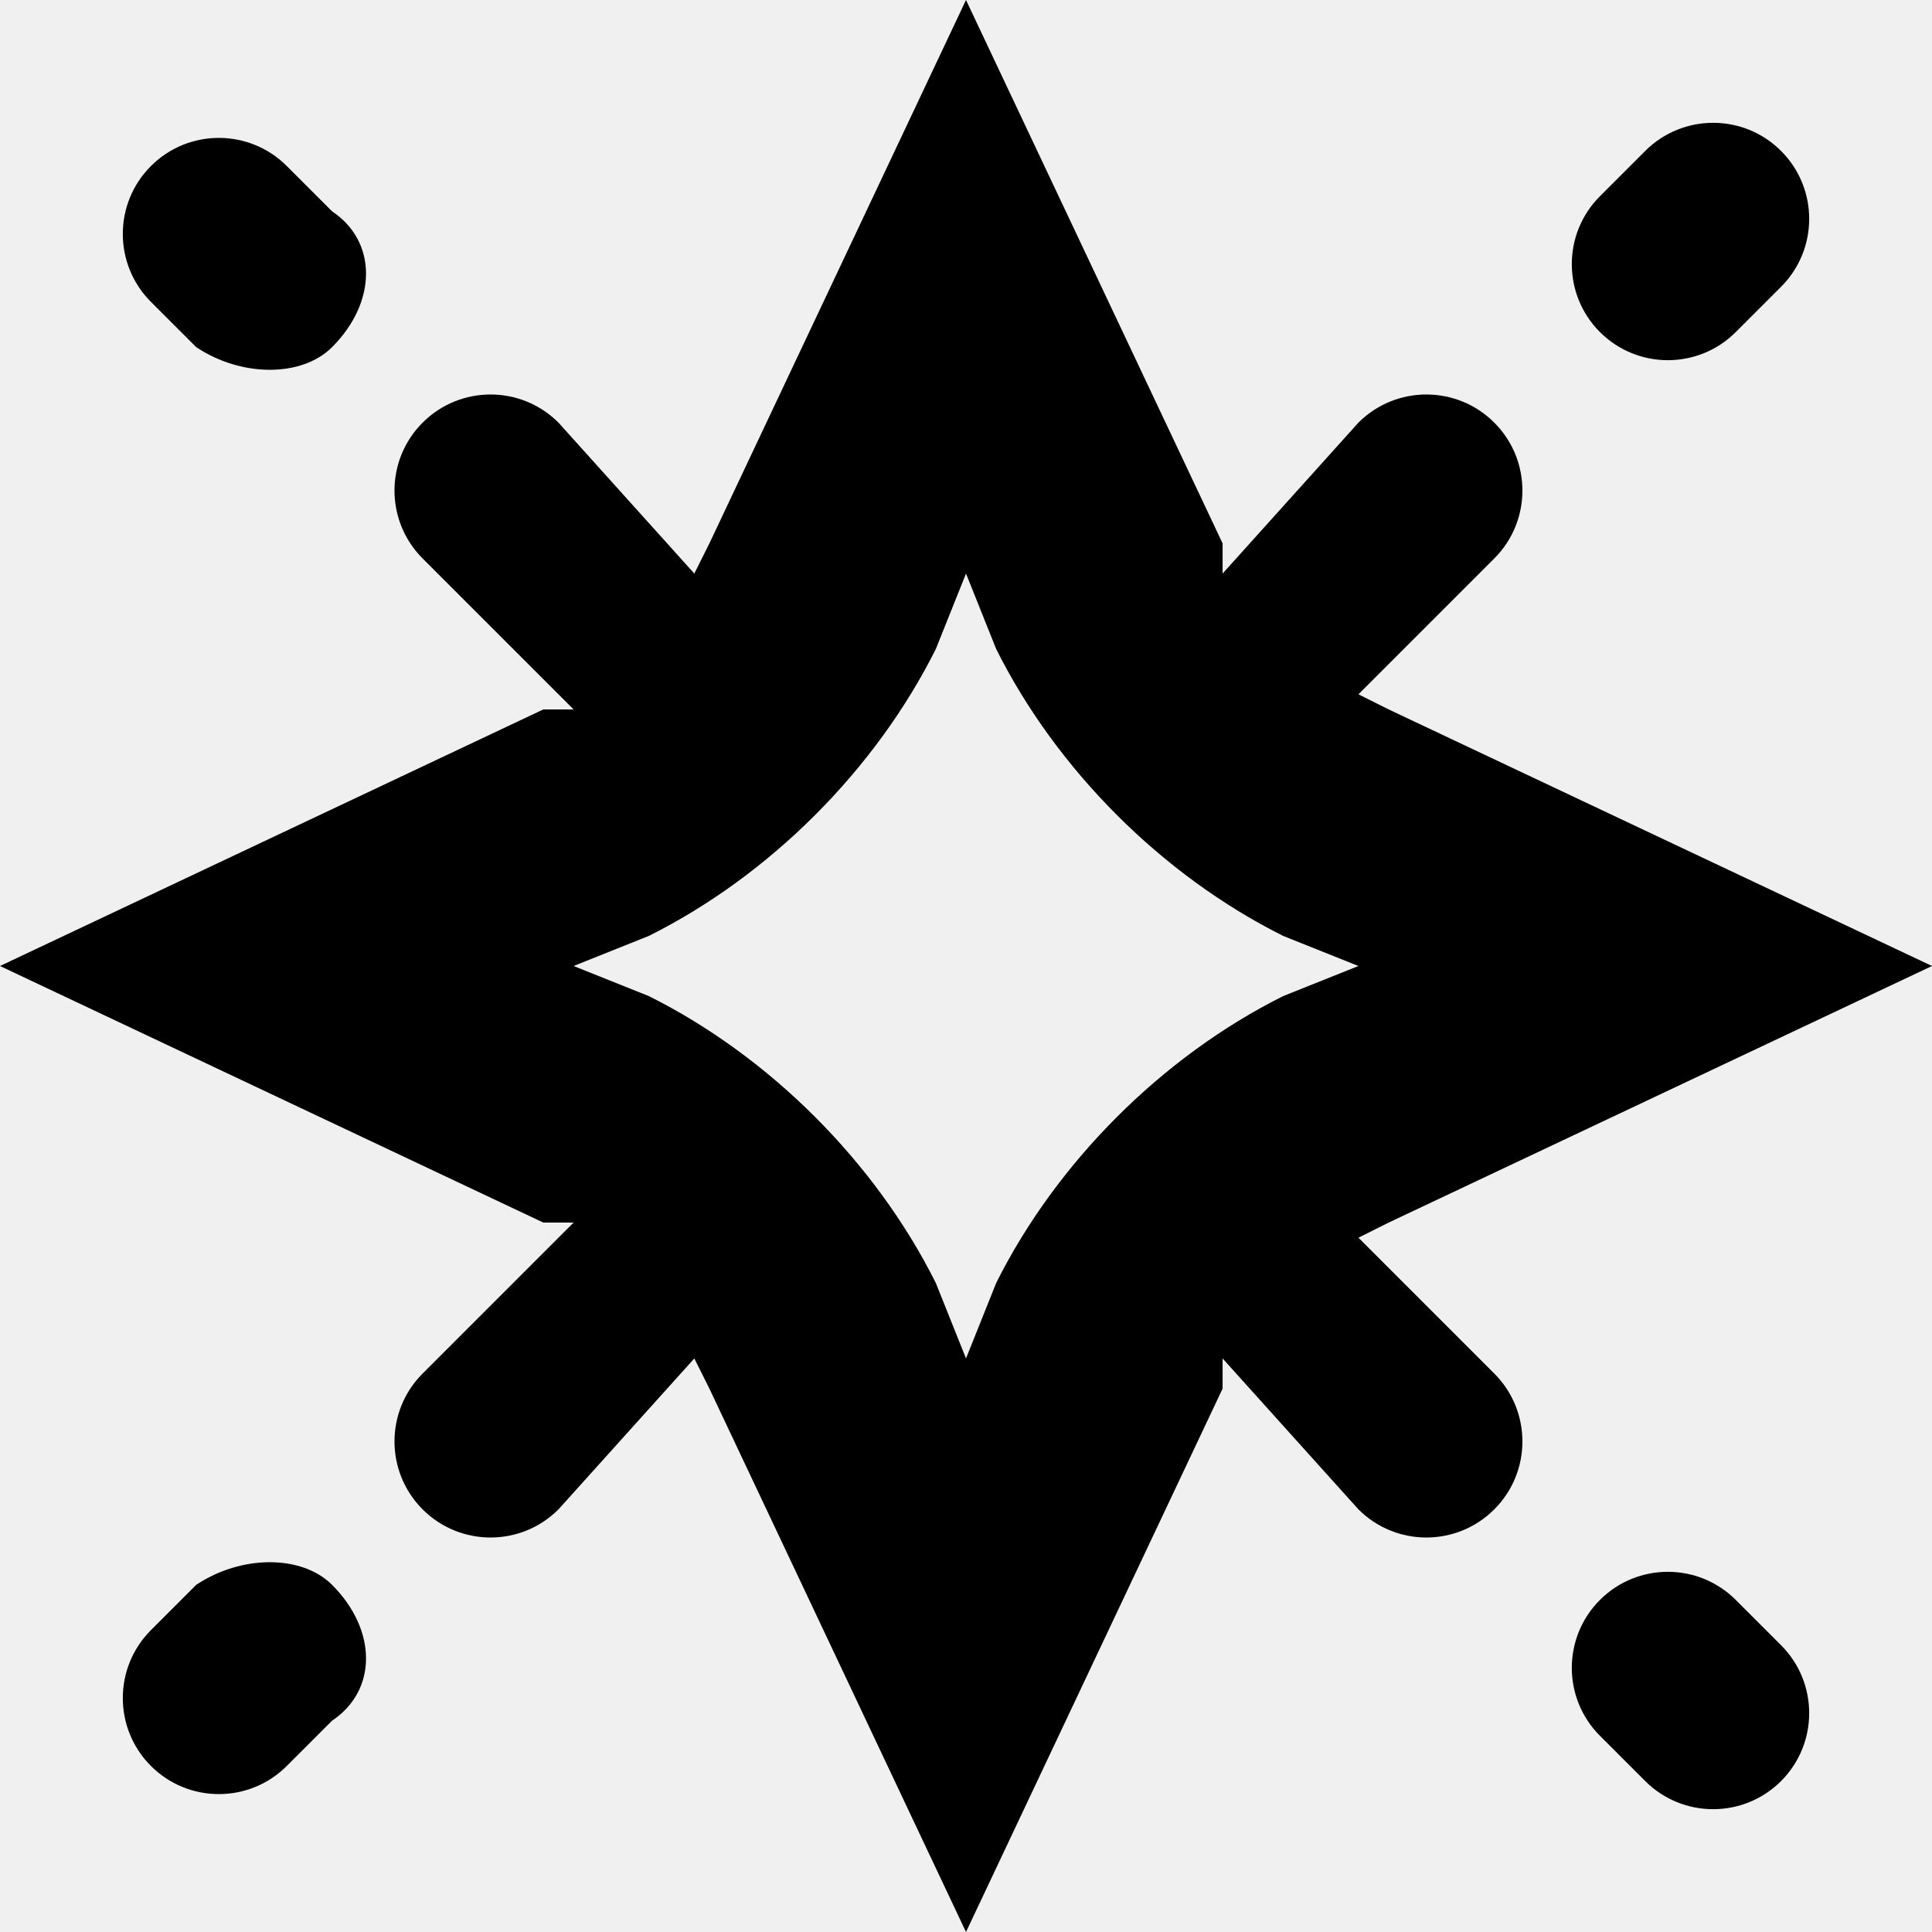
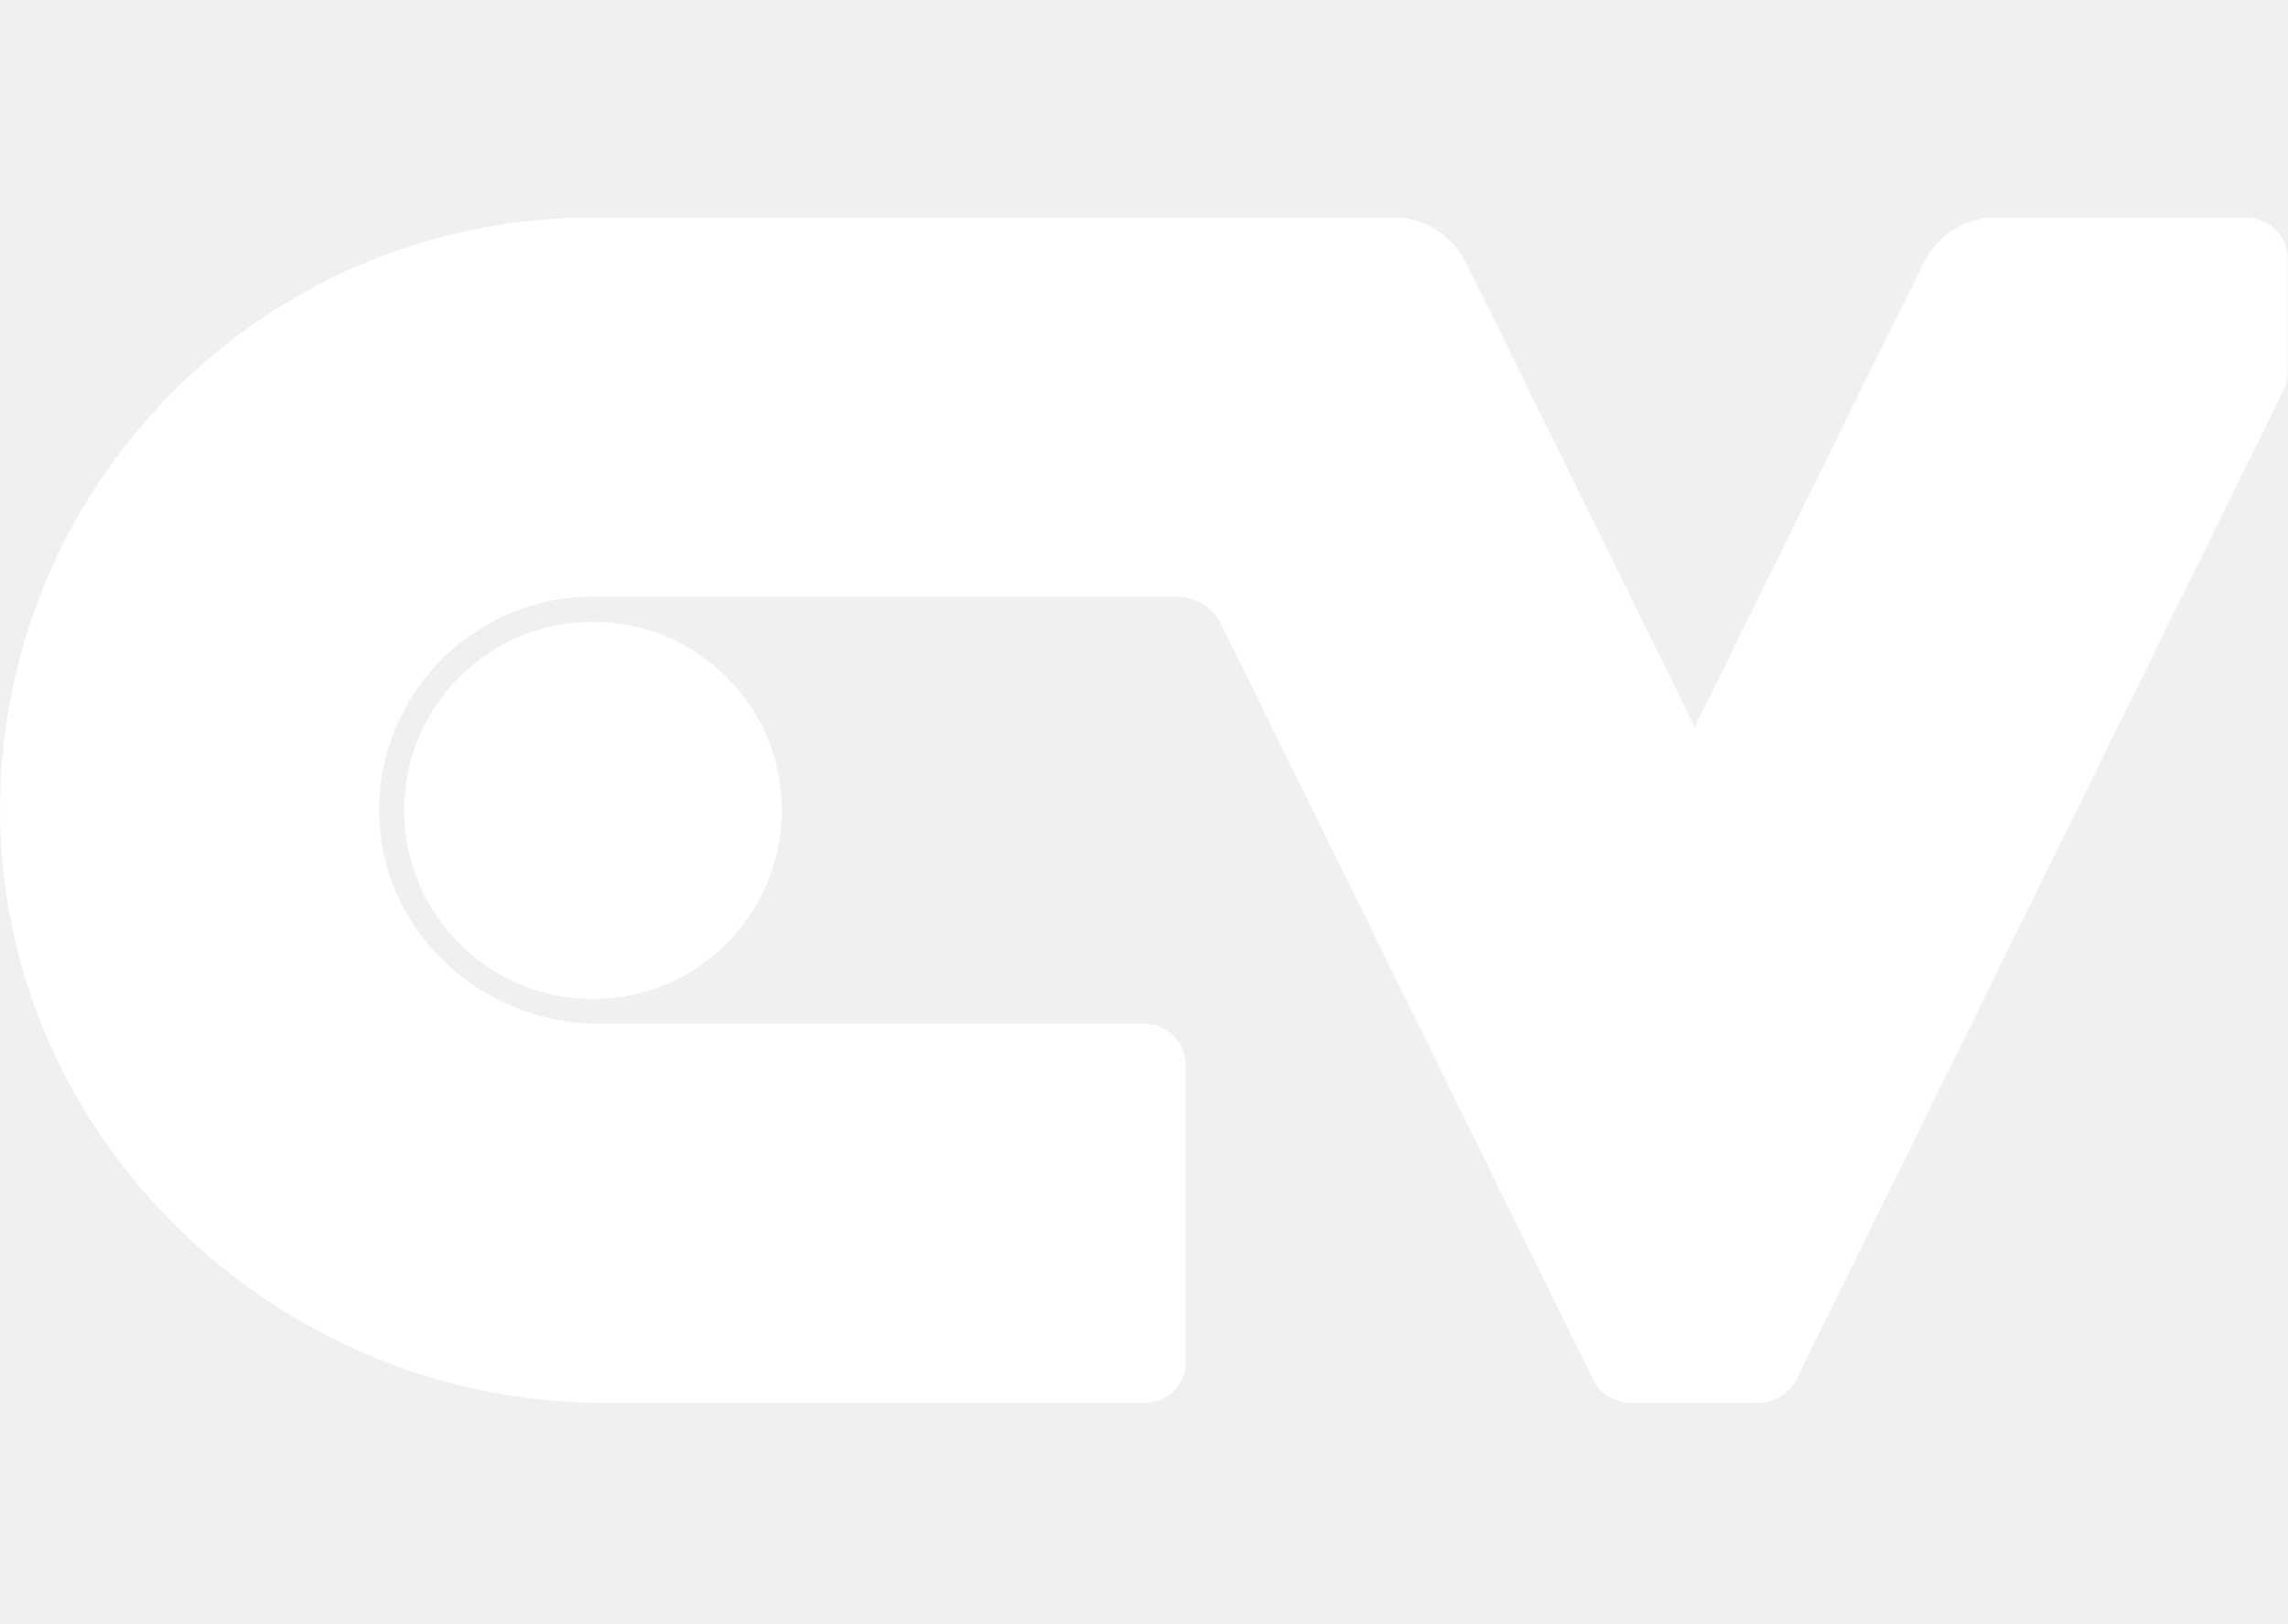
- <svg xmlns="http://www.w3.org/2000/svg" viewBox="0 0 128 128">
-   <path fill-rule="evenodd" d="M81 36 64 0 47 36l-1 2-9-10a6 6 0 0 0-9 9l10 10h-2L0 64l36 17h2L28 91a6 6 0 1 0 9 9l9-10 1 2 17 36 17-36v-2l9 10a6 6 0 1 0 9-9l-9-9 2-1 36-17-36-17-2-1 9-9a6 6 0 1 0-9-9l-9 10v-2Zm-17 2-2 5c-4 8-11 15-19 19l-5 2 5 2c8 4 15 11 19 19l2 5 2-5c4-8 11-15 19-19l5-2-5-2c-8-4-15-11-19-19l-2-5Z" clip-rule="evenodd" />
-   <path d="M118 19a6 6 0 0 0-9-9l-3 3a6 6 0 1 0 9 9l3-3Zm-96 4c-2 2-6 2-9 0l-3-3a6 6 0 1 1 9-9l3 3c3 2 3 6 0 9Zm0 82c-2-2-6-2-9 0l-3 3a6 6 0 1 0 9 9l3-3c3-2 3-6 0-9Zm96 4a6 6 0 0 1-9 9l-3-3a6 6 0 1 1 9-9l3 3Z" />
-   <style>path{fill:#000}@media (prefers-color-scheme:dark){path{fill:#fff}}</style>
+ <svg xmlns="http://www.w3.org/2000/svg" width="100%" height="100%" viewBox="0 0 503 357" version="1.1" xml:space="preserve" style="fill-rule:evenodd;clip-rule:evenodd;stroke-linejoin:round;stroke-miterlimit:2;">
+   <g>
+     <path d="M171.232,170.832c-0.12,-0.601 -0.216,-1.179 -0.385,-1.78c-0.12,-0.601 -0.24,-1.178 -0.433,-1.779c-0.12,-0.553 -0.288,-1.13 -0.48,-1.659l-0.554,-1.684c0,0 -0.024,0 -0.024,-0.024c-0.432,-1.274 -0.961,-2.5 -1.563,-3.703c-0.144,-0.336 -0.312,-0.649 -0.481,-0.962c-0.24,-0.48 -0.504,-0.913 -0.745,-1.37c-0.072,-0.096 -0.12,-0.193 -0.168,-0.289c-0.024,-0.024 -0.024,-0.072 -0.072,-0.096c-0.866,-1.563 -1.876,-3.078 -3.006,-4.497c-0.553,-0.721 -1.154,-1.442 -1.756,-2.116c-0.601,-0.697 -1.226,-1.346 -1.875,-1.995c-2.212,-2.213 -4.689,-4.184 -7.358,-5.844c-6.348,-3.967 -13.899,-6.3 -21.978,-6.3c-22.94,0 -41.504,18.564 -41.504,41.456c0,22.892 18.564,41.503 41.504,41.503c8.079,0 15.606,-2.308 21.978,-6.3c2.669,-1.659 5.122,-3.631 7.358,-5.843c1.875,-1.876 3.559,-3.944 5.074,-6.132c1.13,-1.659 2.14,-3.414 3.005,-5.218c0.866,-1.803 1.587,-3.703 2.213,-5.675c1.226,-3.871 1.875,-8.007 1.875,-12.287c0,-0.337 0,-0.649 -0.024,-0.962c0,-0.313 -0.024,-0.625 -0.024,-0.938c-0.024,-0.601 -0.072,-1.226 -0.12,-1.851l-0,-0.048c-0.096,-1.227 -0.265,-2.405 -0.457,-3.607Z" style="fill:#fff;fill-rule:nonzero;" />
+     <path d="M493.882,47.836l-55.066,0c-6.709,0 -12.84,3.775 -15.846,9.835l-8.681,17.506l-27.604,56.075l-14.116,28.639l-14.09,-28.639l-27.605,-56.075l-8.681,-17.506c-3.006,-6.036 -9.137,-9.835 -15.87,-9.835l-175.993,0c-71.104,0 -128.935,56.941 -130.306,127.733c-1.419,73.1 59.779,132.95 132.879,132.95l118.715,0c5.001,0 9.041,-4.063 9.041,-9.041l0,-65.309c0,-5.002 -4.064,-9.041 -9.041,-9.041l-119.918,-0c-25.248,-0 -47.034,-19.357 -48.284,-44.582c-1.347,-26.955 20.199,-49.342 46.914,-49.342l1.226,-0l120.062,0.024l7.262,-0c3.943,-0 7.598,2.212 9.426,5.747l43.403,88.129l14.331,29.143l4.786,9.739l11.734,23.806l7.887,16.014c0.217,0.385 0.433,0.698 0.697,1.034c0.289,0.337 0.529,0.698 0.818,0.962c0.072,0.072 0.12,0.096 0.192,0.12c0.241,0.289 0.505,0.505 0.794,0.698c0.144,0.12 0.313,0.24 0.505,0.312c0.625,0.433 1.322,0.794 2.044,1.034c0.336,0.12 0.697,0.217 1.034,0.313c0.192,0.024 0.385,0.072 0.601,0.072c0.409,0.096 0.817,0.168 1.226,0.168l28.447,0c0.409,0 0.817,-0.072 1.226,-0.168c0.192,-0 0.409,-0.024 0.601,-0.072c0.337,-0.096 0.698,-0.193 1.01,-0.313c0.722,-0.24 1.419,-0.601 2.044,-1.034c0.192,-0.072 0.385,-0.192 0.529,-0.312c0.241,-0.193 0.505,-0.409 0.794,-0.698c0.072,-0.024 0.096,-0.072 0.168,-0.12c0.313,-0.288 0.553,-0.625 0.842,-0.962c0.216,-0.336 0.432,-0.649 0.697,-1.034l7.887,-16.062l11.734,-23.806l4.762,-9.667l14.355,-29.167l46.217,-93.876l22.338,-45.399c0.65,-1.323 0.938,-2.693 0.938,-4.04l0,-24.863c0,-5.002 -4.064,-9.066 -9.065,-9.066l-0,-0.024Z" style="fill:#fff;fill-rule:nonzero;" />
+   </g>
</svg>
